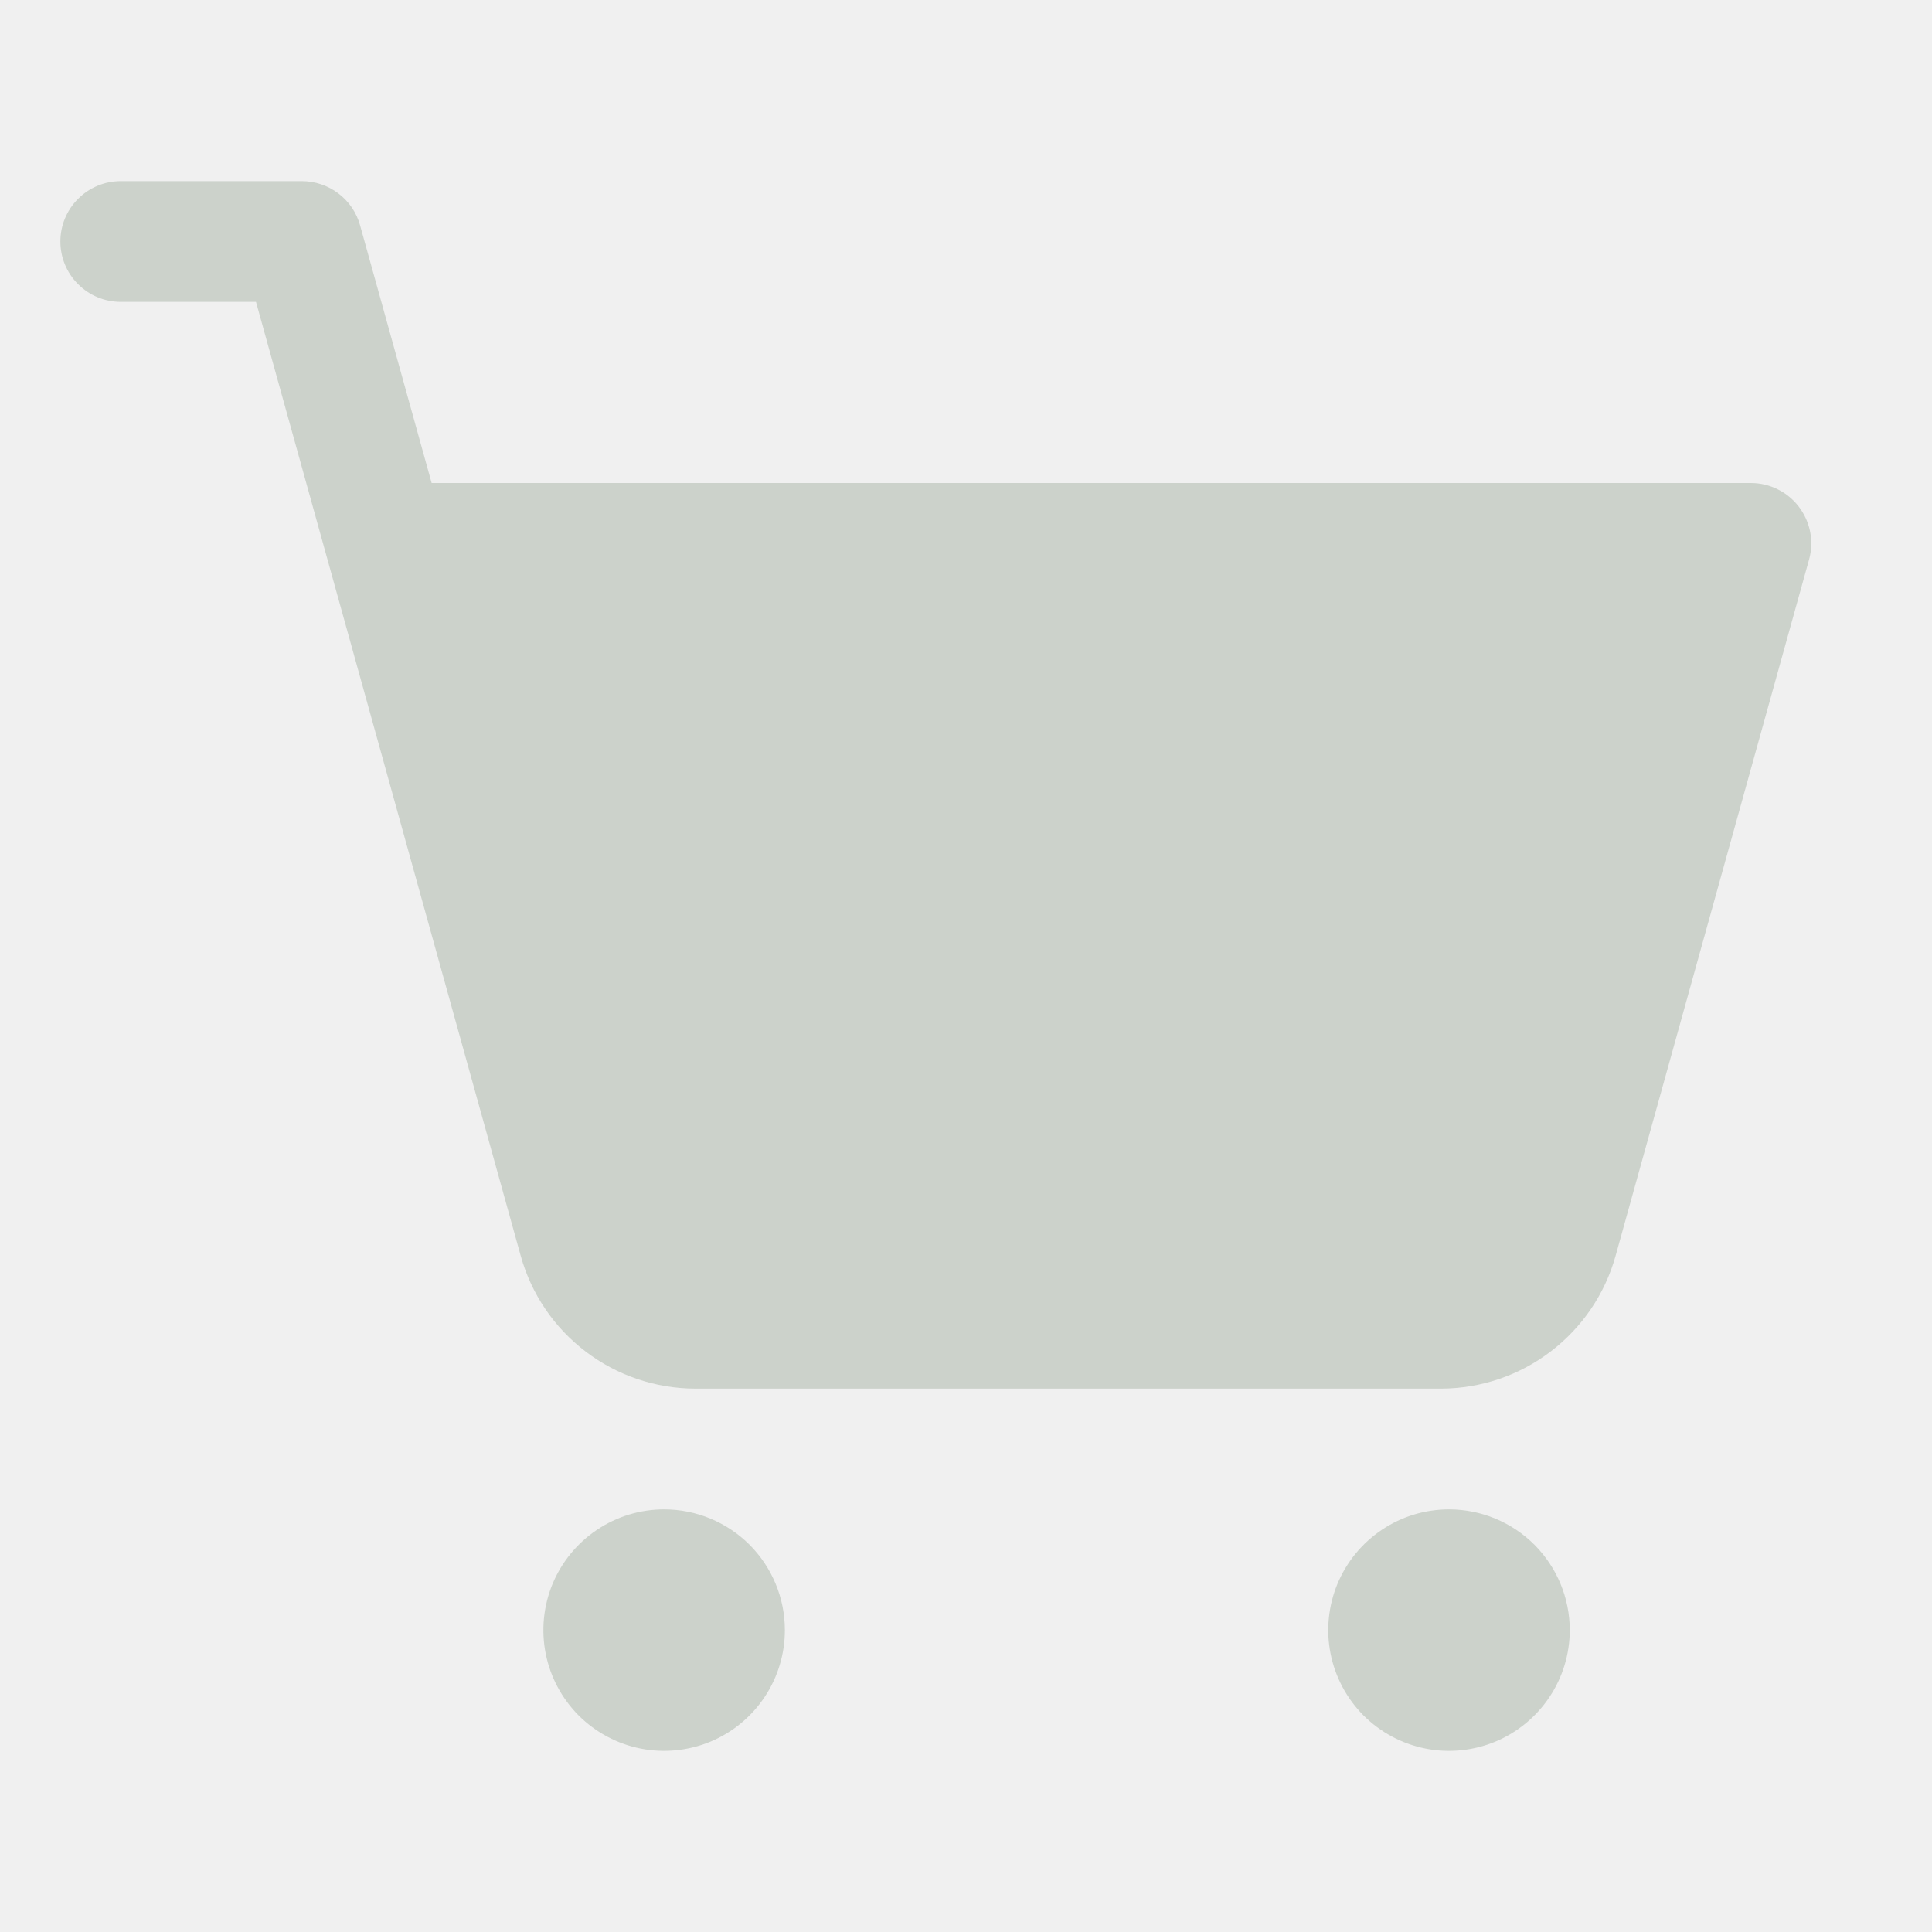
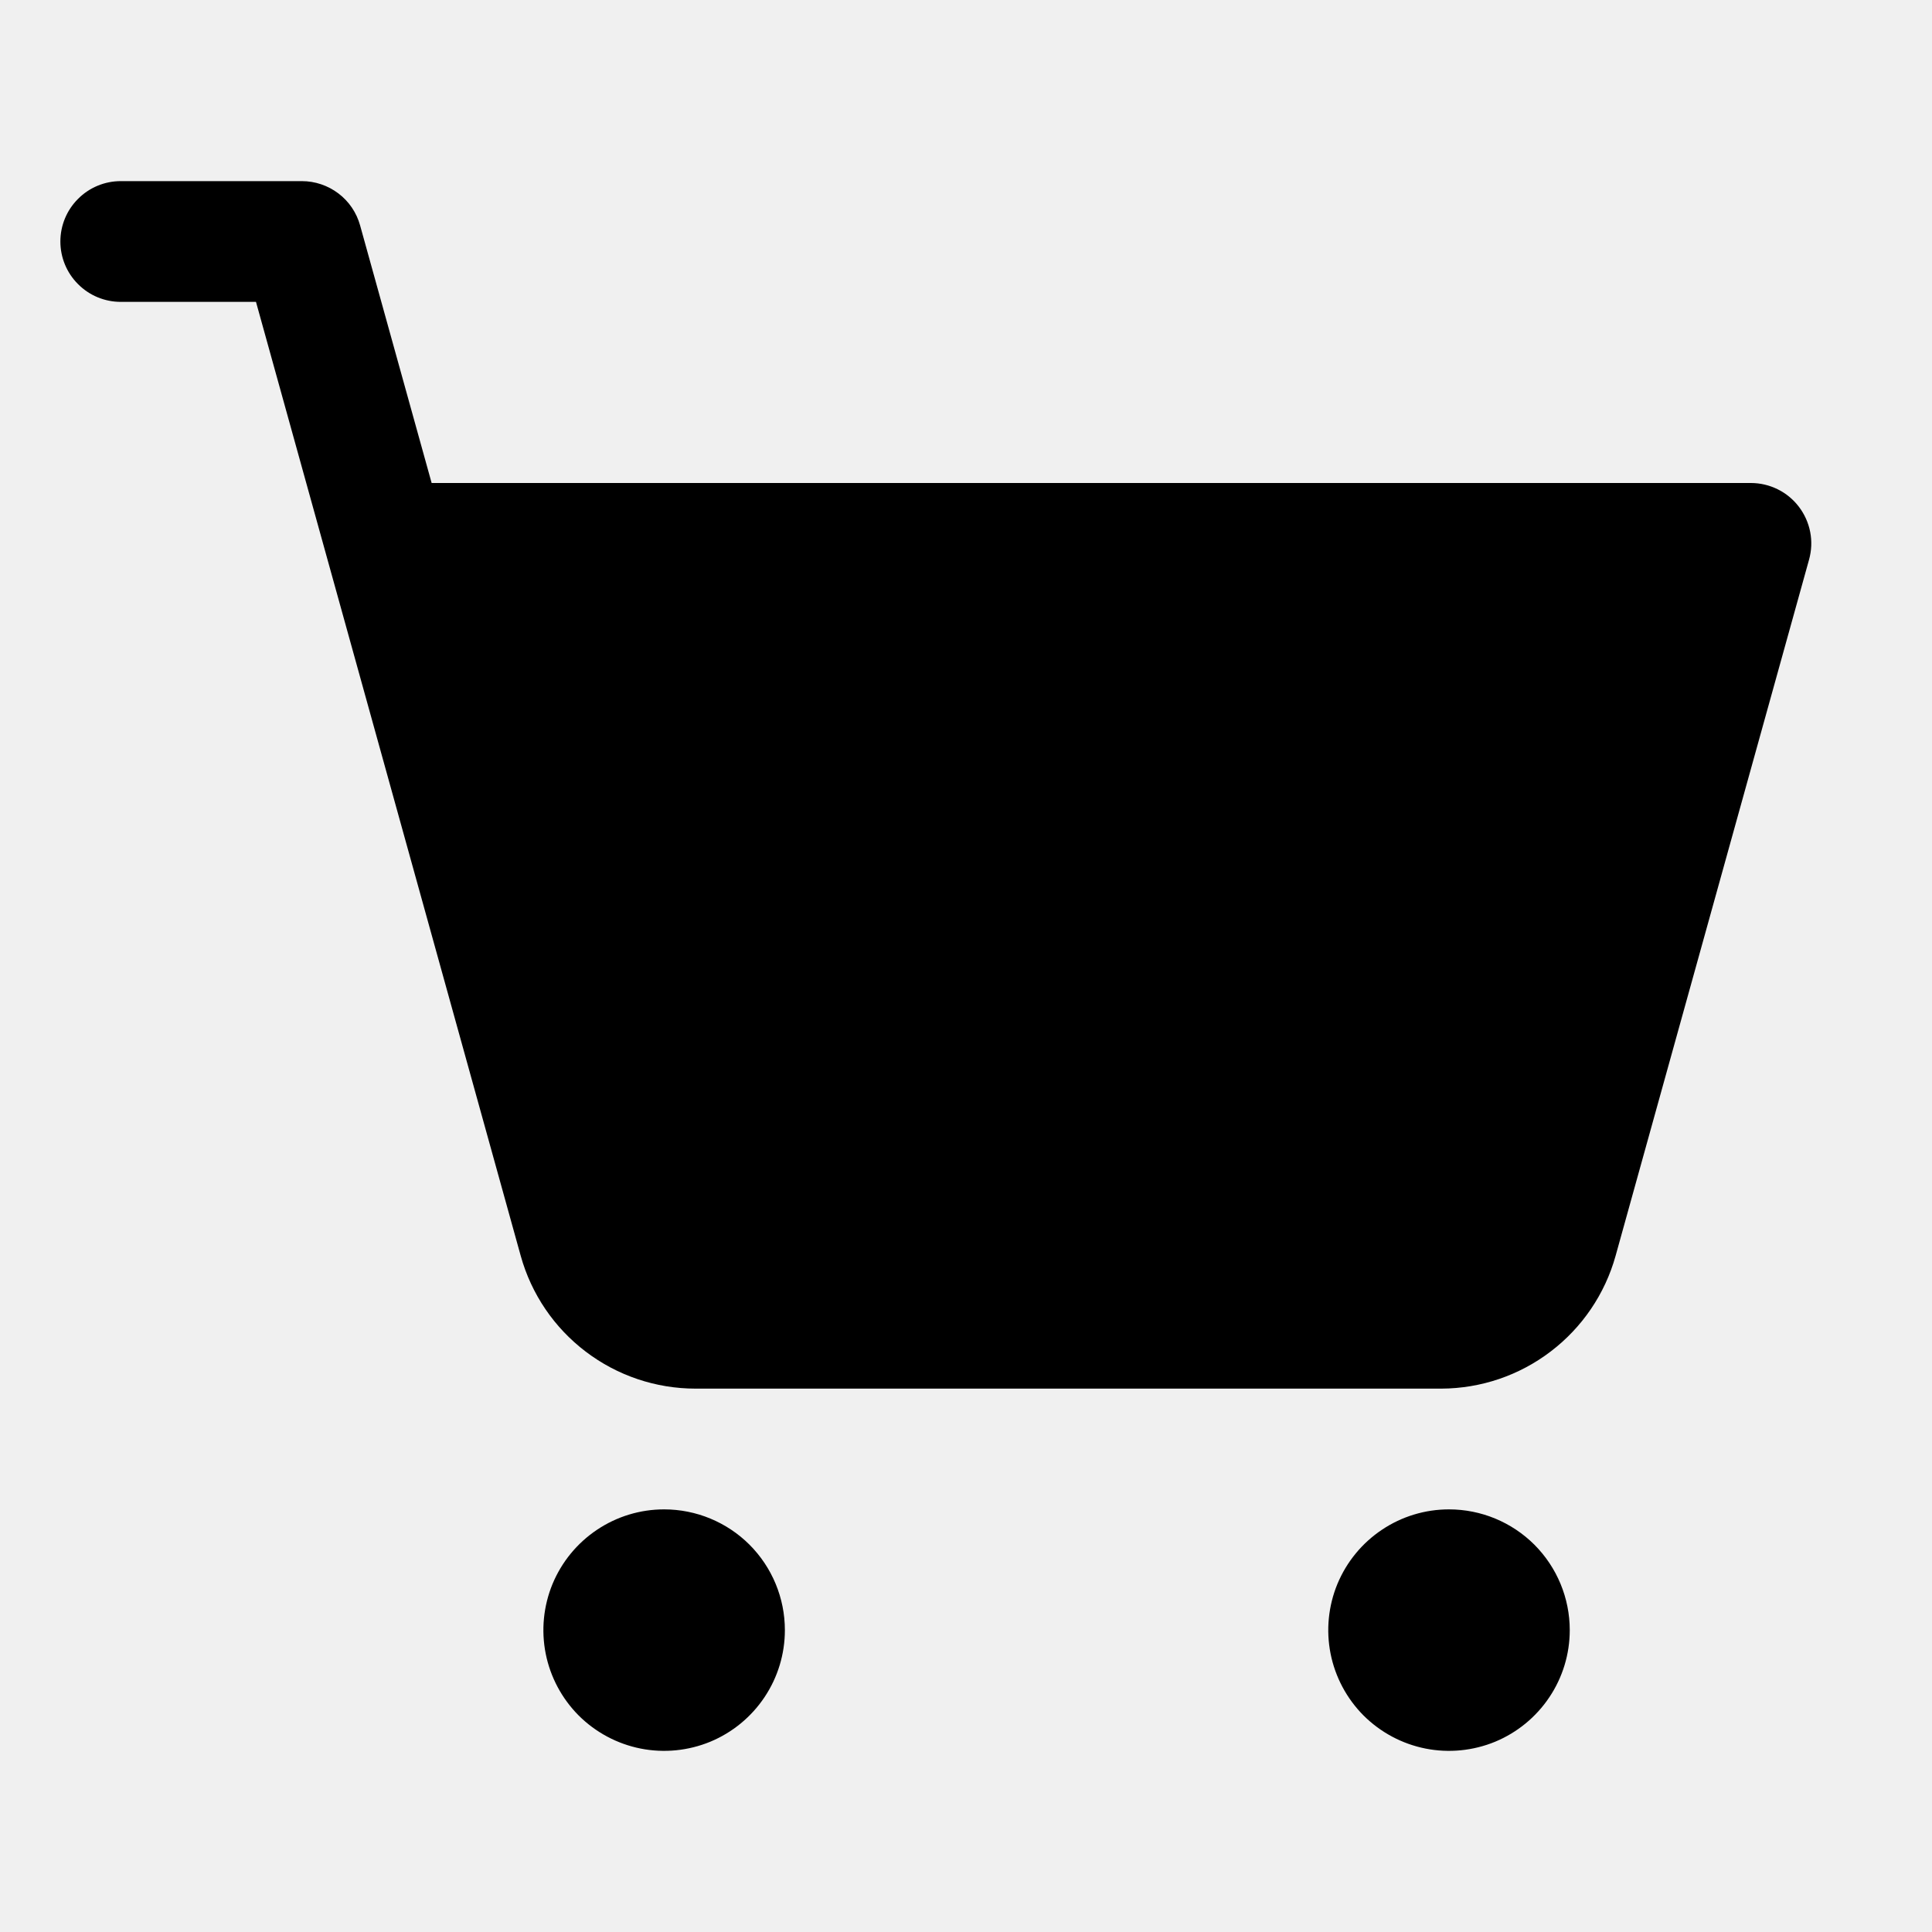
<svg xmlns="http://www.w3.org/2000/svg" width="24" height="24" viewBox="0 0 24 24" fill="none">
  <g clip-path="url(#clip0_2008_416)">
-     <path d="M22.473 6.951L20.069 15.602C19.937 16.075 19.654 16.491 19.264 16.788C18.874 17.086 18.397 17.248 17.906 17.25H8.64C8.148 17.25 7.669 17.089 7.277 16.791C6.885 16.494 6.601 16.076 6.469 15.602L3.18 3.75H1.5C1.301 3.75 1.11 3.671 0.97 3.53C0.829 3.39 0.75 3.199 0.75 3C0.75 2.801 0.829 2.61 0.97 2.47C1.11 2.329 1.301 2.25 1.5 2.25H3.75C3.914 2.25 4.073 2.304 4.204 2.403C4.335 2.502 4.429 2.641 4.473 2.799L5.362 6H21.75C21.866 6 21.98 6.027 22.083 6.078C22.187 6.129 22.277 6.204 22.347 6.296C22.417 6.388 22.465 6.495 22.487 6.609C22.509 6.722 22.504 6.839 22.473 6.951ZM8.25 18.75C7.953 18.75 7.663 18.838 7.417 19.003C7.17 19.168 6.978 19.402 6.864 19.676C6.751 19.95 6.721 20.252 6.779 20.543C6.837 20.834 6.98 21.101 7.189 21.311C7.399 21.52 7.666 21.663 7.957 21.721C8.248 21.779 8.55 21.749 8.824 21.636C9.098 21.522 9.332 21.33 9.497 21.083C9.662 20.837 9.75 20.547 9.75 20.25C9.75 19.852 9.592 19.471 9.311 19.189C9.029 18.908 8.648 18.75 8.25 18.75ZM18 18.75C17.703 18.75 17.413 18.838 17.167 19.003C16.92 19.168 16.728 19.402 16.614 19.676C16.501 19.95 16.471 20.252 16.529 20.543C16.587 20.834 16.73 21.101 16.939 21.311C17.149 21.52 17.416 21.663 17.707 21.721C17.998 21.779 18.3 21.749 18.574 21.636C18.848 21.522 19.082 21.33 19.247 21.083C19.412 20.837 19.5 20.547 19.5 20.25C19.5 19.852 19.342 19.471 19.061 19.189C18.779 18.908 18.398 18.75 18 18.75Z" fill="#CCD2CB" />
+     <path d="M22.473 6.951L20.069 15.602C19.937 16.075 19.654 16.491 19.264 16.788C18.874 17.086 18.397 17.248 17.906 17.25H8.64C8.148 17.25 7.669 17.089 7.277 16.791C6.885 16.494 6.601 16.076 6.469 15.602L3.18 3.75H1.5C1.301 3.75 1.11 3.671 0.97 3.53C0.829 3.39 0.75 3.199 0.75 3C0.75 2.801 0.829 2.61 0.97 2.47C1.11 2.329 1.301 2.25 1.5 2.25H3.75C3.914 2.25 4.073 2.304 4.204 2.403C4.335 2.502 4.429 2.641 4.473 2.799L5.362 6H21.75C21.866 6 21.98 6.027 22.083 6.078C22.187 6.129 22.277 6.204 22.347 6.296C22.417 6.388 22.465 6.495 22.487 6.609C22.509 6.722 22.504 6.839 22.473 6.951ZM8.25 18.75C7.953 18.75 7.663 18.838 7.417 19.003C7.17 19.168 6.978 19.402 6.864 19.676C6.751 19.95 6.721 20.252 6.779 20.543C6.837 20.834 6.98 21.101 7.189 21.311C7.399 21.52 7.666 21.663 7.957 21.721C8.248 21.779 8.55 21.749 8.824 21.636C9.098 21.522 9.332 21.33 9.497 21.083C9.662 20.837 9.75 20.547 9.75 20.25C9.75 19.852 9.592 19.471 9.311 19.189C9.029 18.908 8.648 18.75 8.25 18.75ZM18 18.75C17.703 18.75 17.413 18.838 17.167 19.003C16.92 19.168 16.728 19.402 16.614 19.676C16.501 19.95 16.471 20.252 16.529 20.543C16.587 20.834 16.73 21.101 16.939 21.311C17.149 21.52 17.416 21.663 17.707 21.721C17.998 21.779 18.3 21.749 18.574 21.636C18.848 21.522 19.082 21.33 19.247 21.083C19.412 20.837 19.5 20.547 19.5 20.25C19.5 19.852 19.342 19.471 19.061 19.189C18.779 18.908 18.398 18.75 18 18.75Z" fill="currentColor" />
  </g>
  <defs>
    <clipPath id="clip0_2008_416">
-       <rect width="24" height="24" fill="white" />
+       <rect width="24" height="24" fill="currentColor" />
    </clipPath>
  </defs>
</svg>
